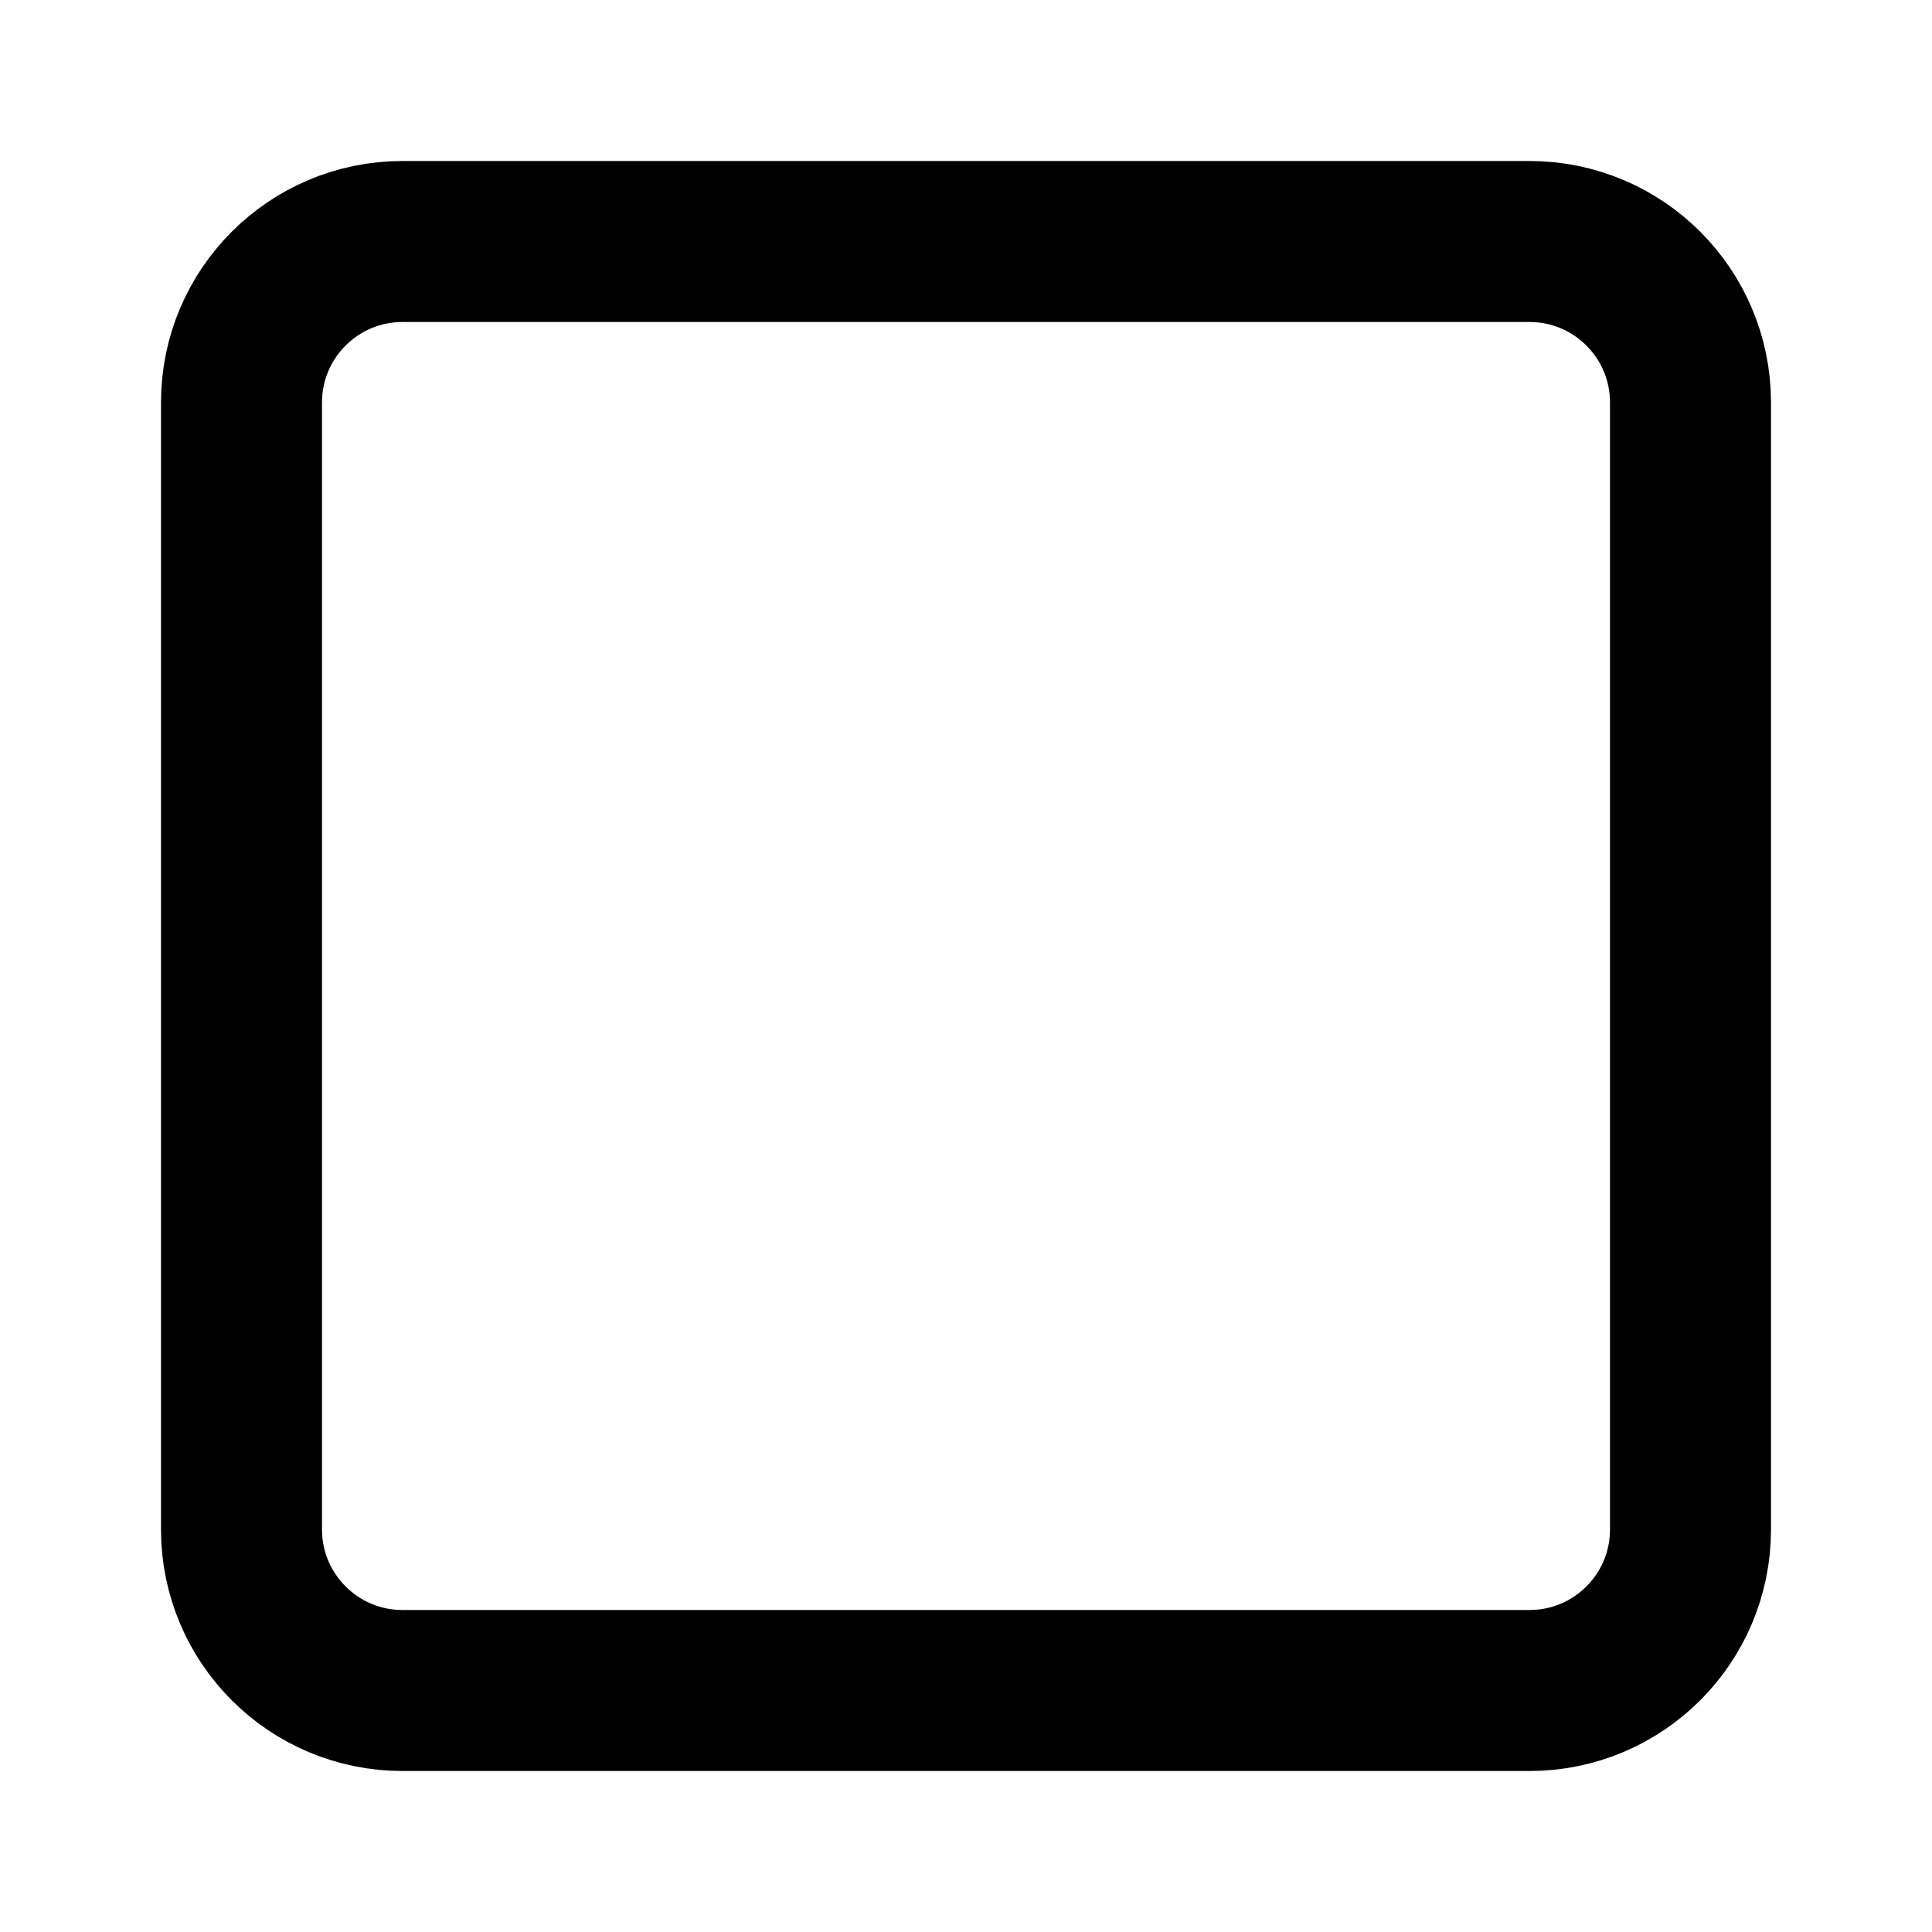
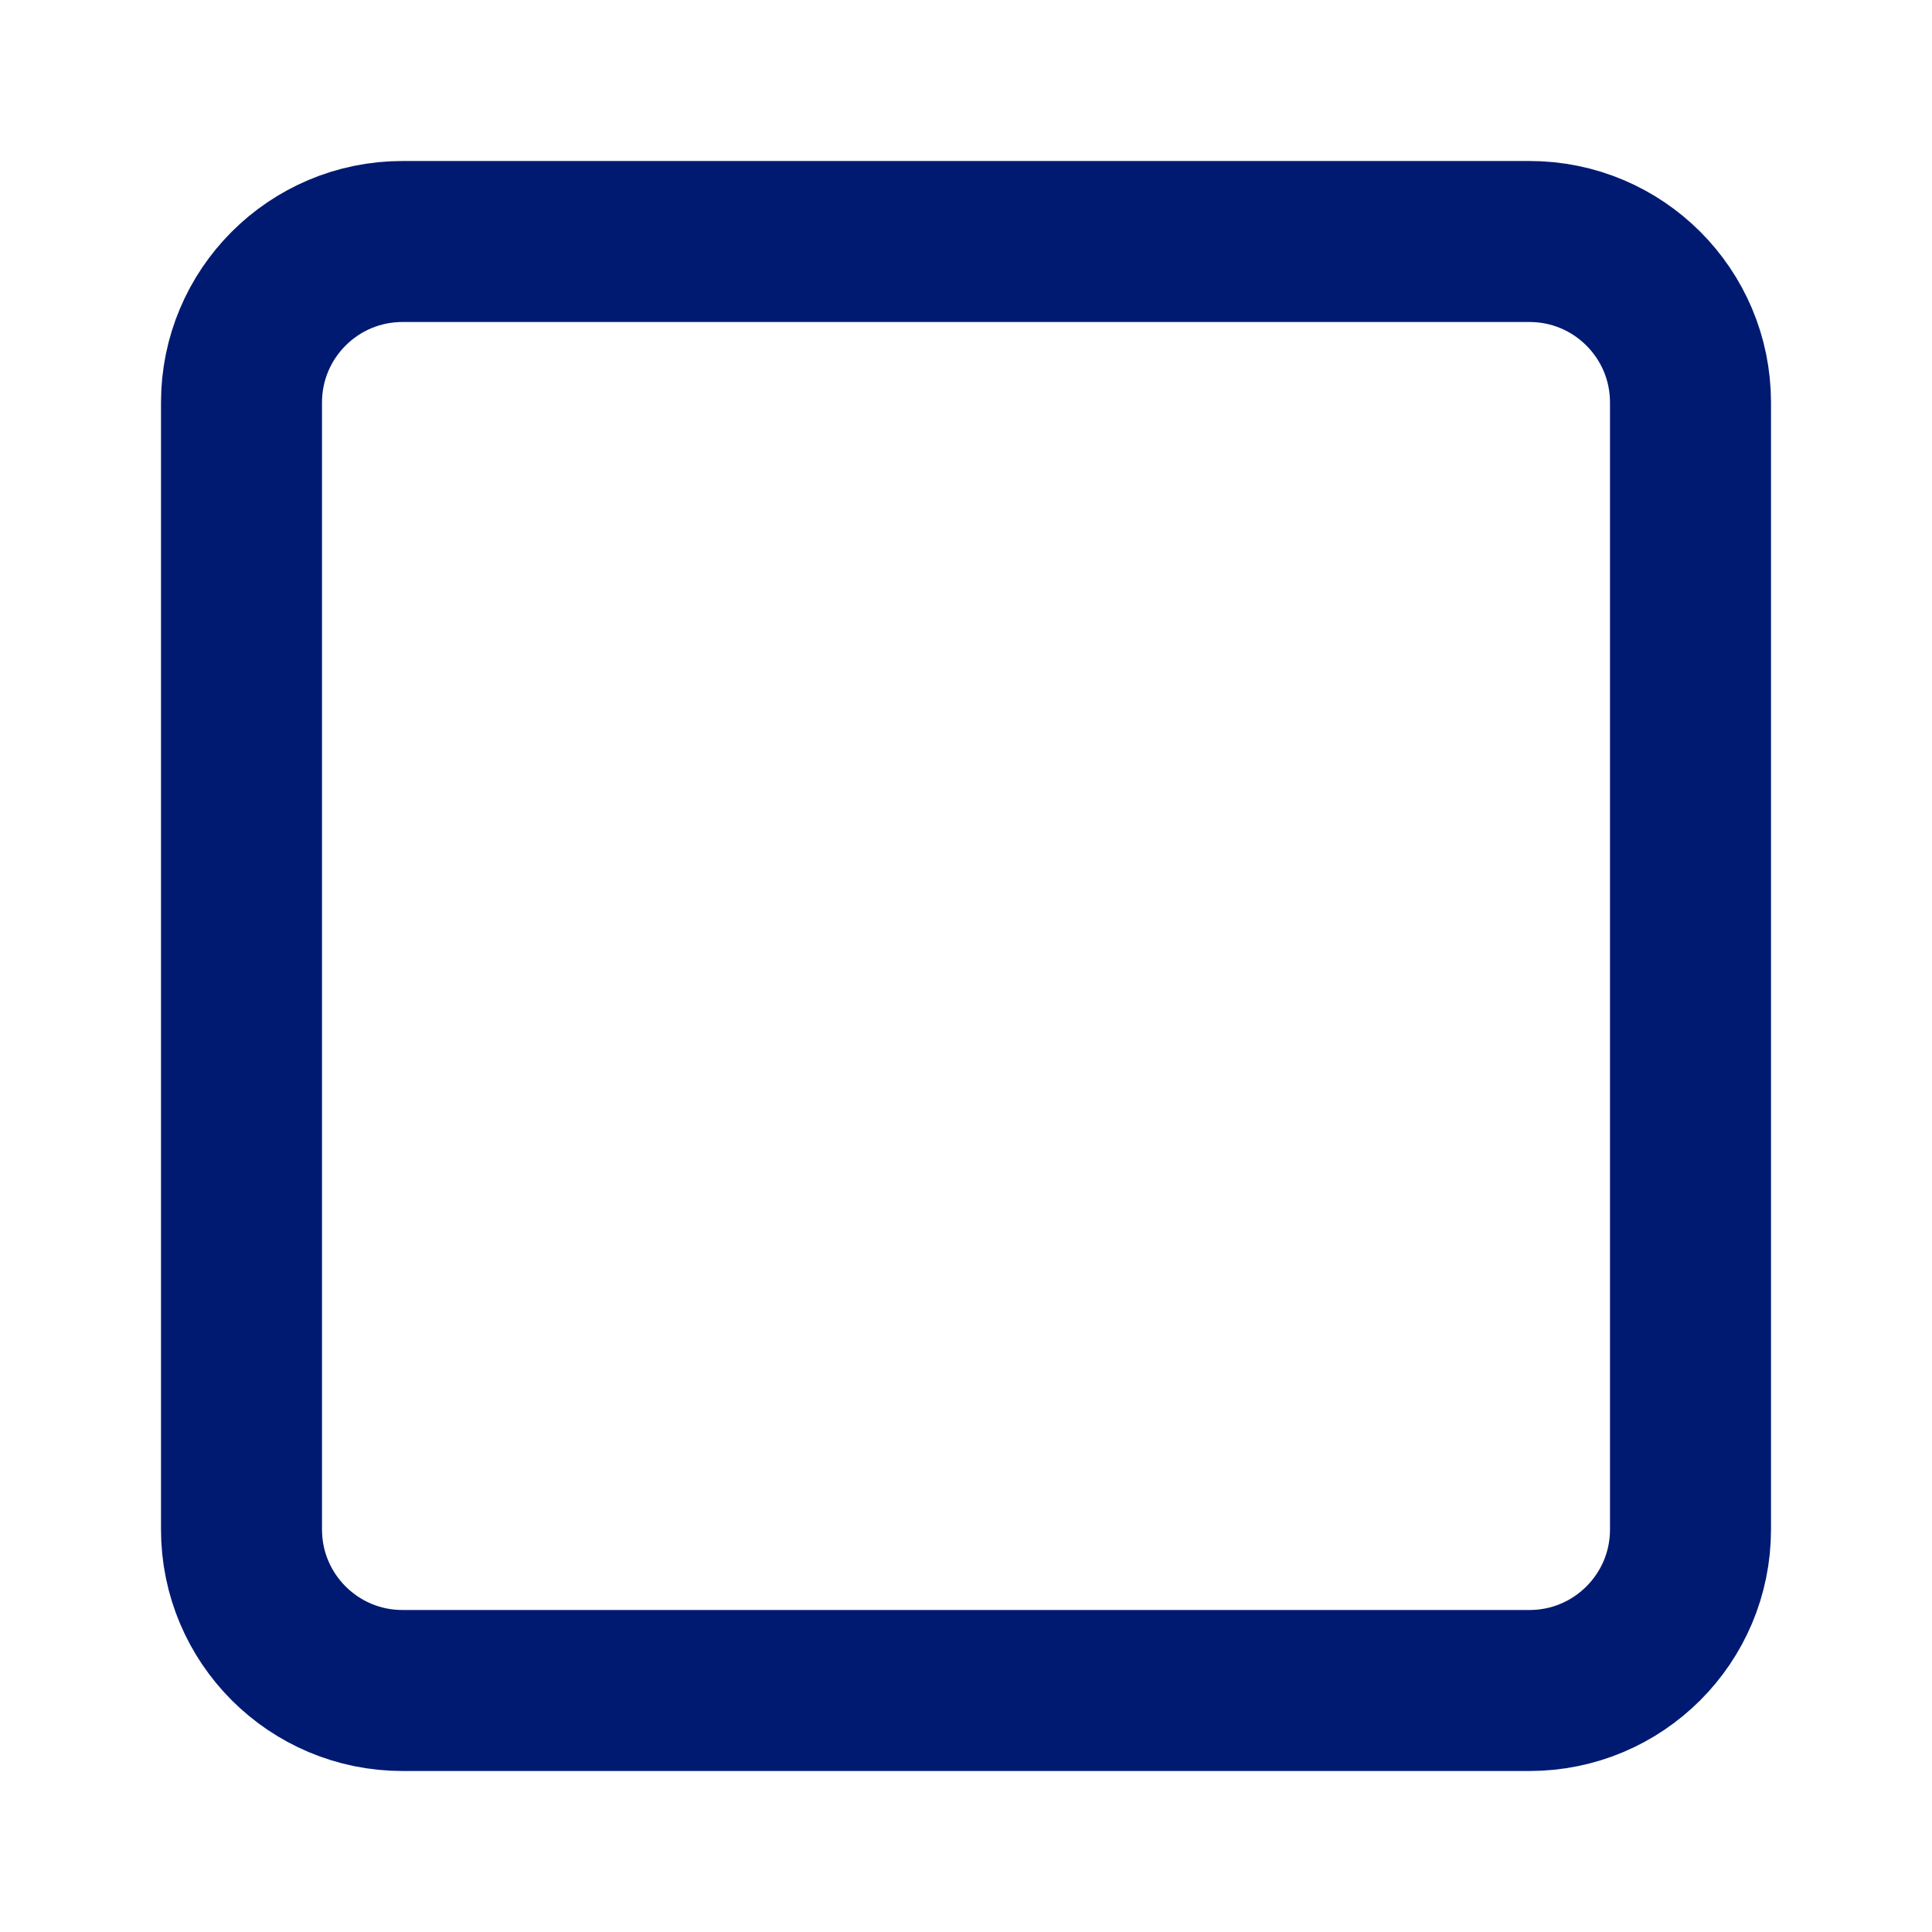
- <svg xmlns="http://www.w3.org/2000/svg" width="24" height="24" viewBox="0 0 24 24" fill="none" stroke="currentColor" stroke-width="2" stroke-linecap="round" stroke-linejoin="round" class="lucide lucide-square-icon lucide-square">
+ <svg xmlns="http://www.w3.org/2000/svg" width="24" height="24" viewBox="0 0 24 24" fill="none" stroke="#001A72" stroke-width="2" stroke-linecap="round" stroke-linejoin="round" class="lucide lucide-square-icon lucide-square">
  <rect width="18" height="18" x="3" y="3" rx="2" />
</svg>
